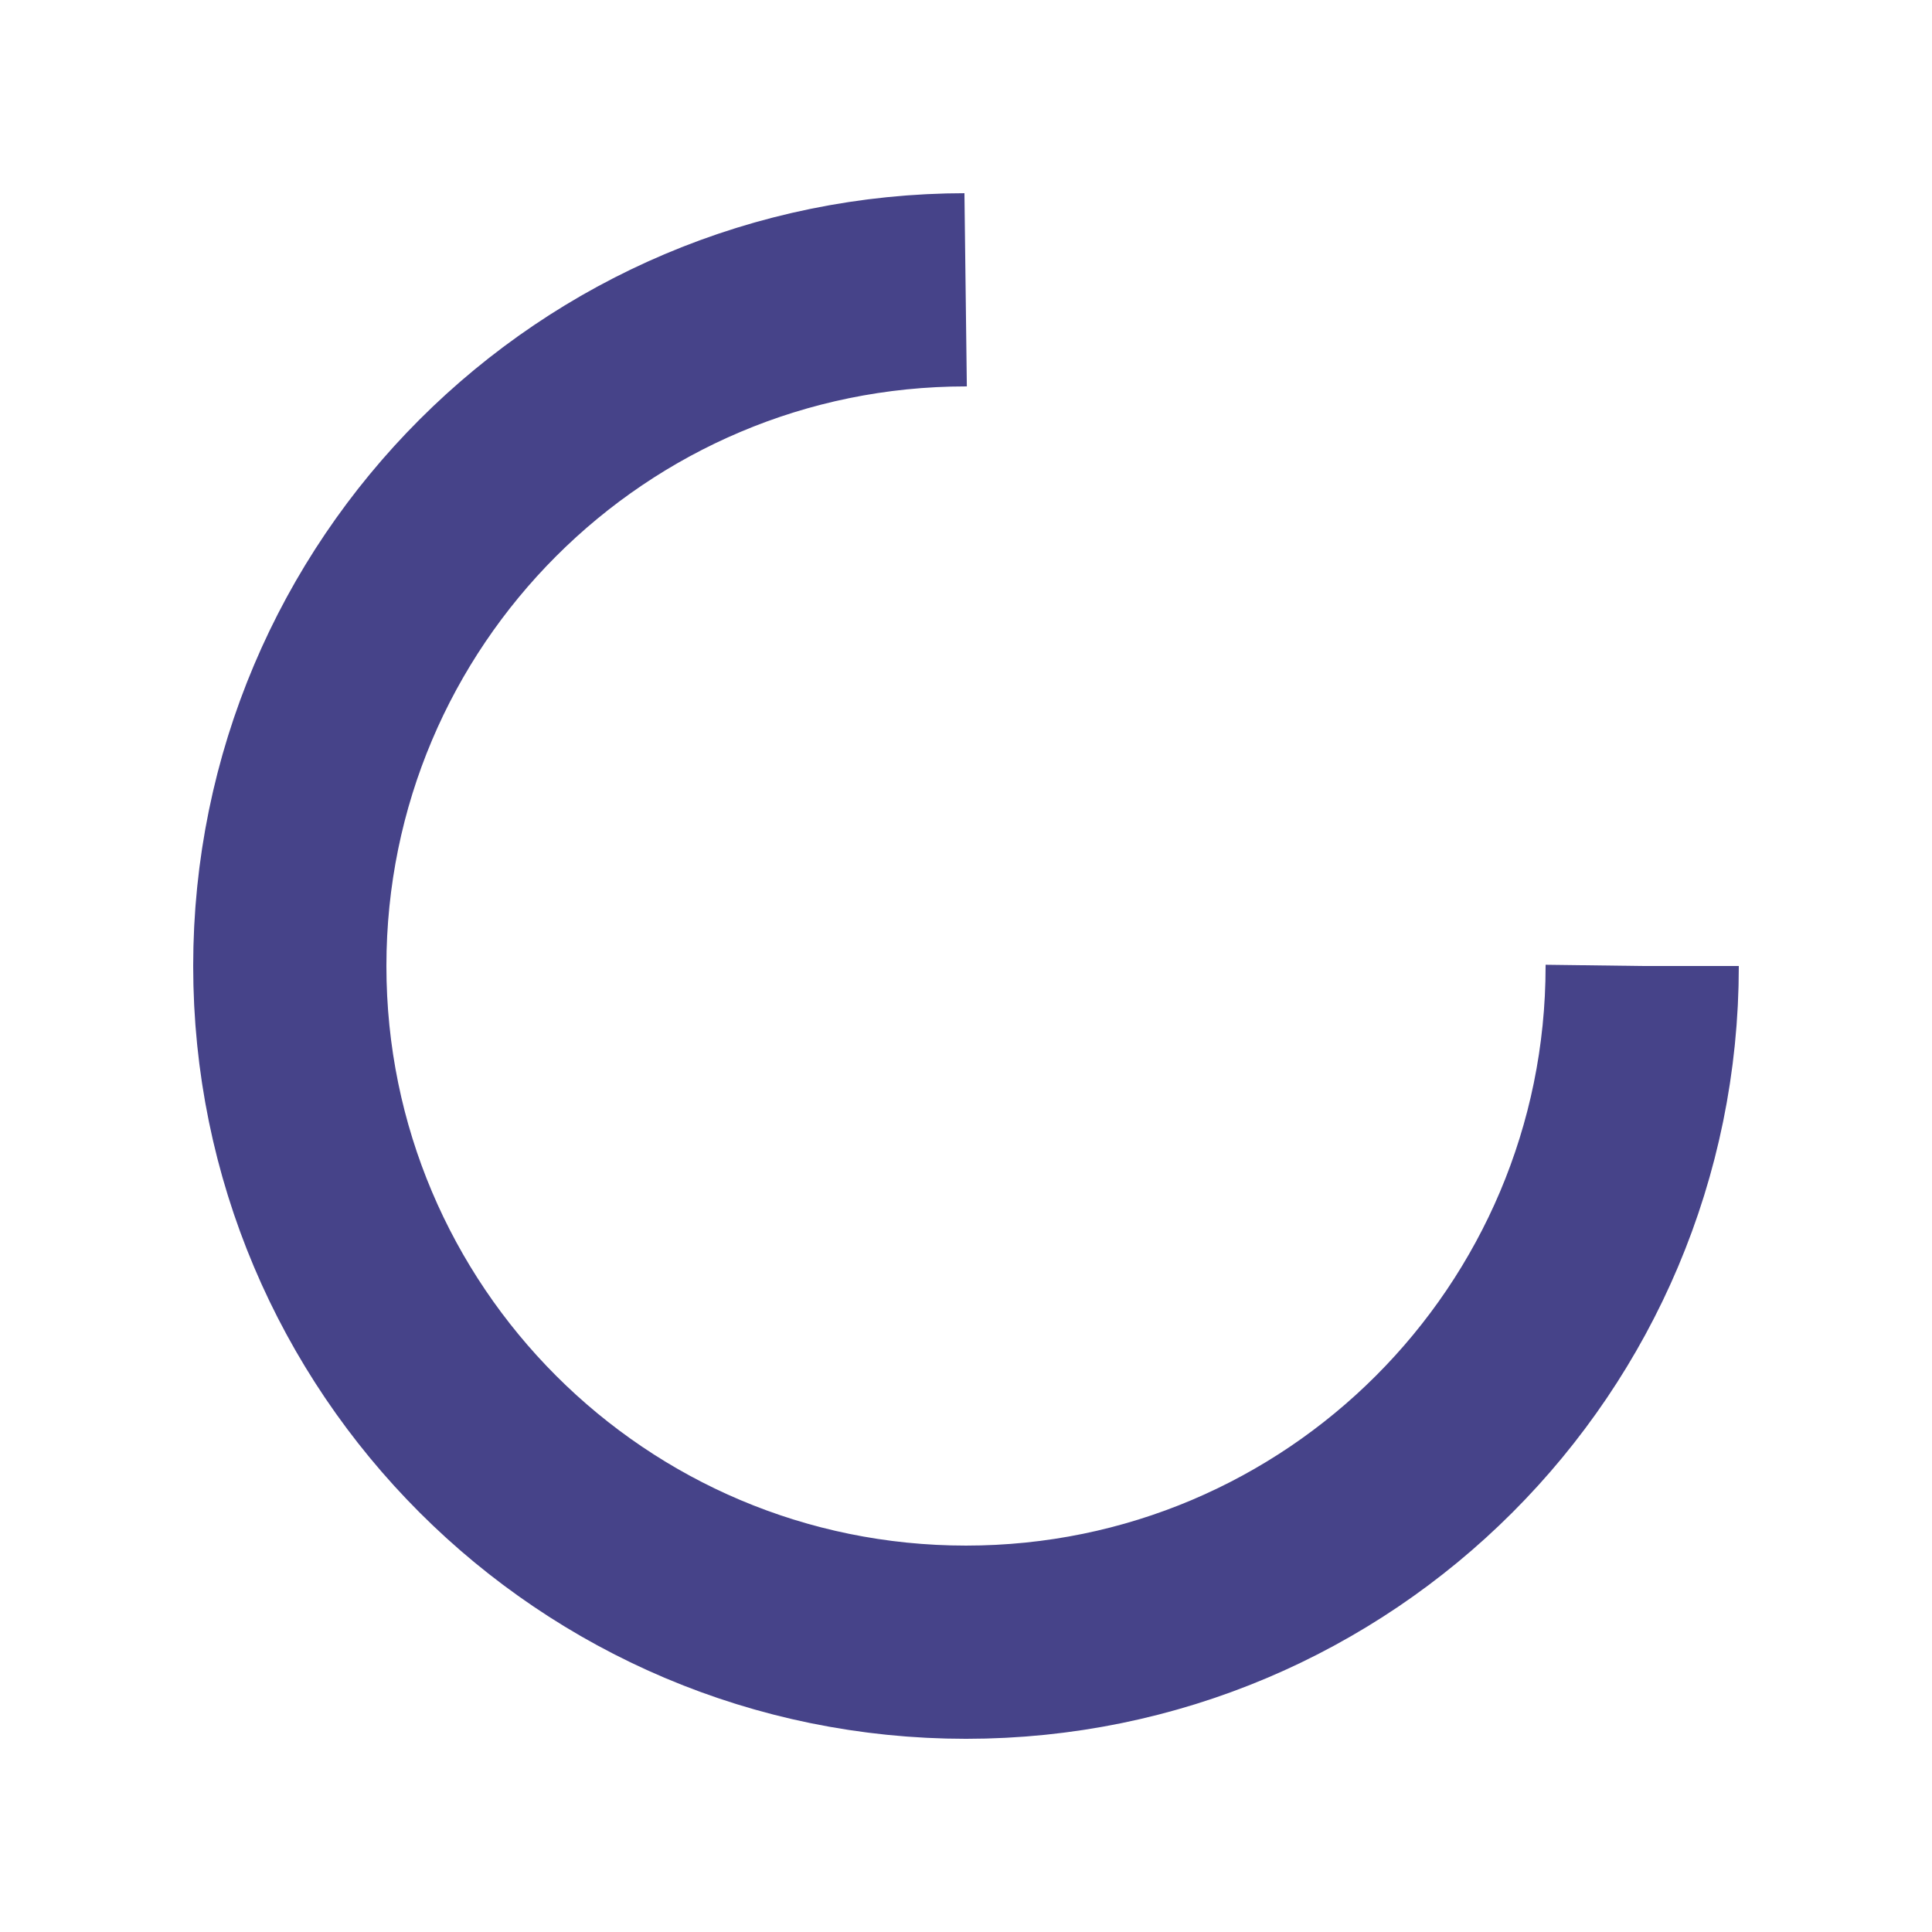
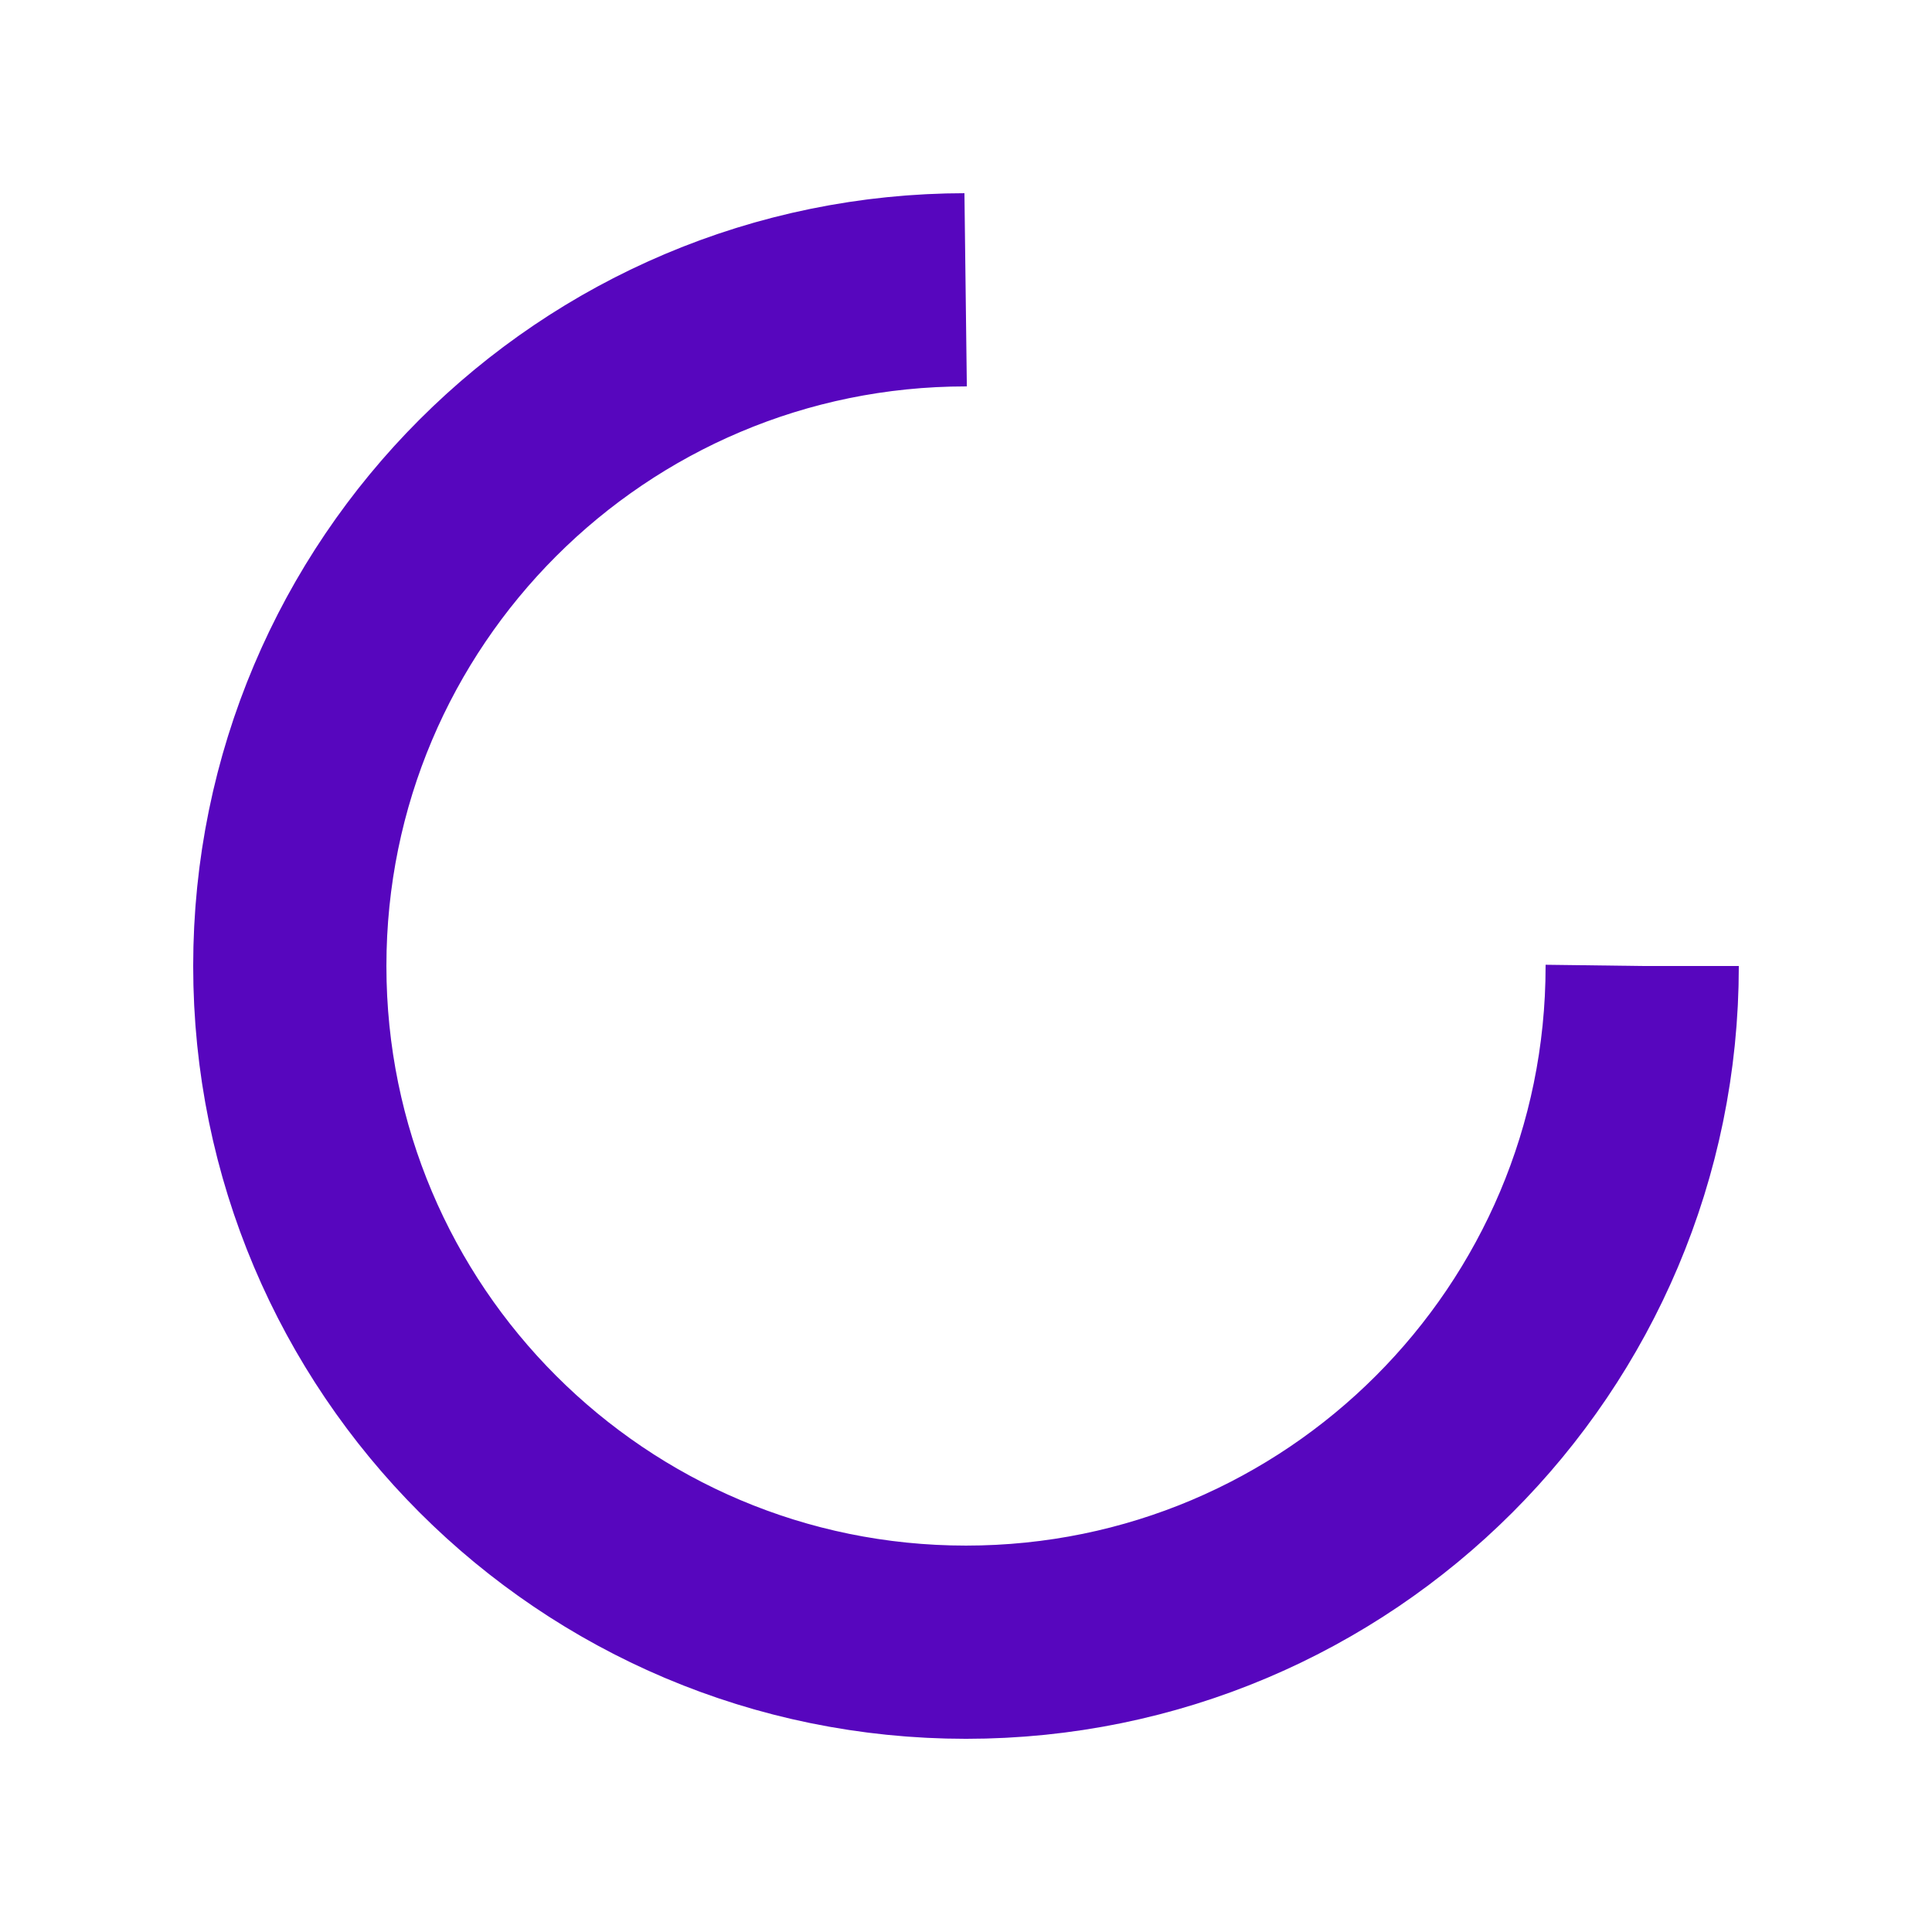
- <svg xmlns="http://www.w3.org/2000/svg" style="margin: auto; background: rgb(255, 255, 255); display: block; shape-rendering: auto;" width="200px" height="200px" viewBox="0 0 100 100" preserveAspectRatio="xMidYMid">
-   <circle cx="50" cy="50" fill="none" stroke="#464389" stroke-width="10" r="35" stroke-dasharray="164.934 56.978">
+ <svg xmlns="http://www.w3.org/2000/svg" style="margin: auto; background: none; display: block; shape-rendering: auto;" width="200px" height="200px" viewBox="0 0 100 100" preserveAspectRatio="xMidYMid">
+   <circle cx="50" cy="50" fill="none" stroke="#5706be" stroke-width="10" r="35" stroke-dasharray="164.934 56.978">
    <animateTransform attributeName="transform" type="rotate" repeatCount="indefinite" dur="1s" values="0 50 50;360 50 50" keyTimes="0;1" />
  </circle>
</svg>
